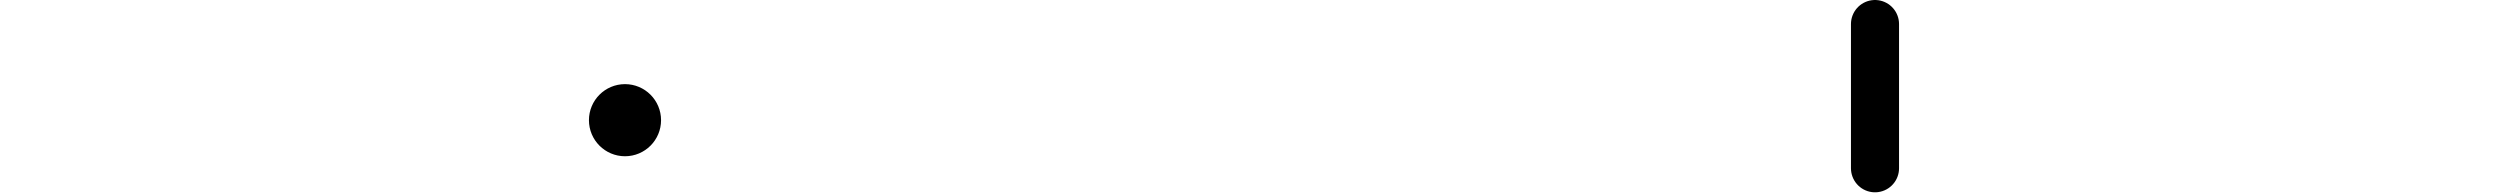
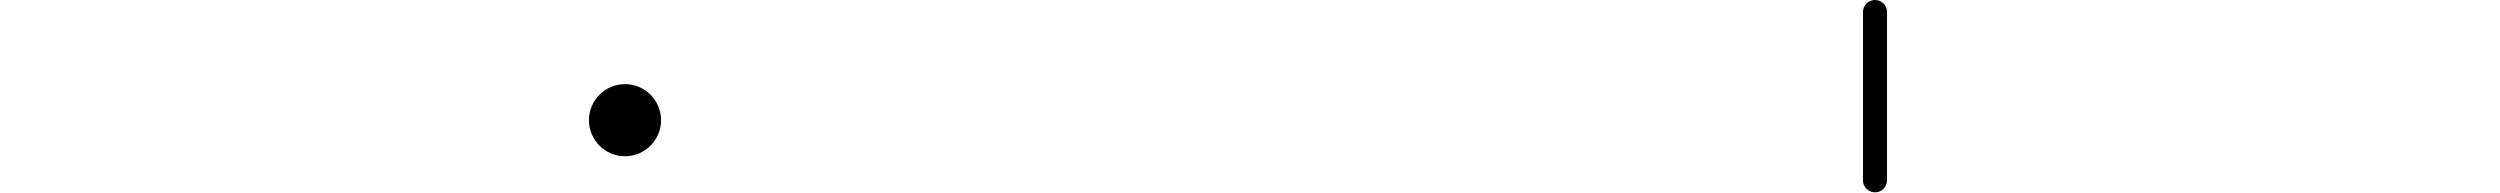
<svg xmlns="http://www.w3.org/2000/svg" width="52" height="4" viewBox="0 0 52 4">
  <circle cx="13" cy="2.5" r="0.75" fill="currentColor" />
-   <path d="M39 0.5V3.5" fill="none" stroke="currentColor" stroke-width="1" stroke-linecap="round" />
+   <path d="M39 0.25V3.75" fill="none" stroke="currentColor" stroke-width="0.5" stroke-linecap="round" />
</svg>
